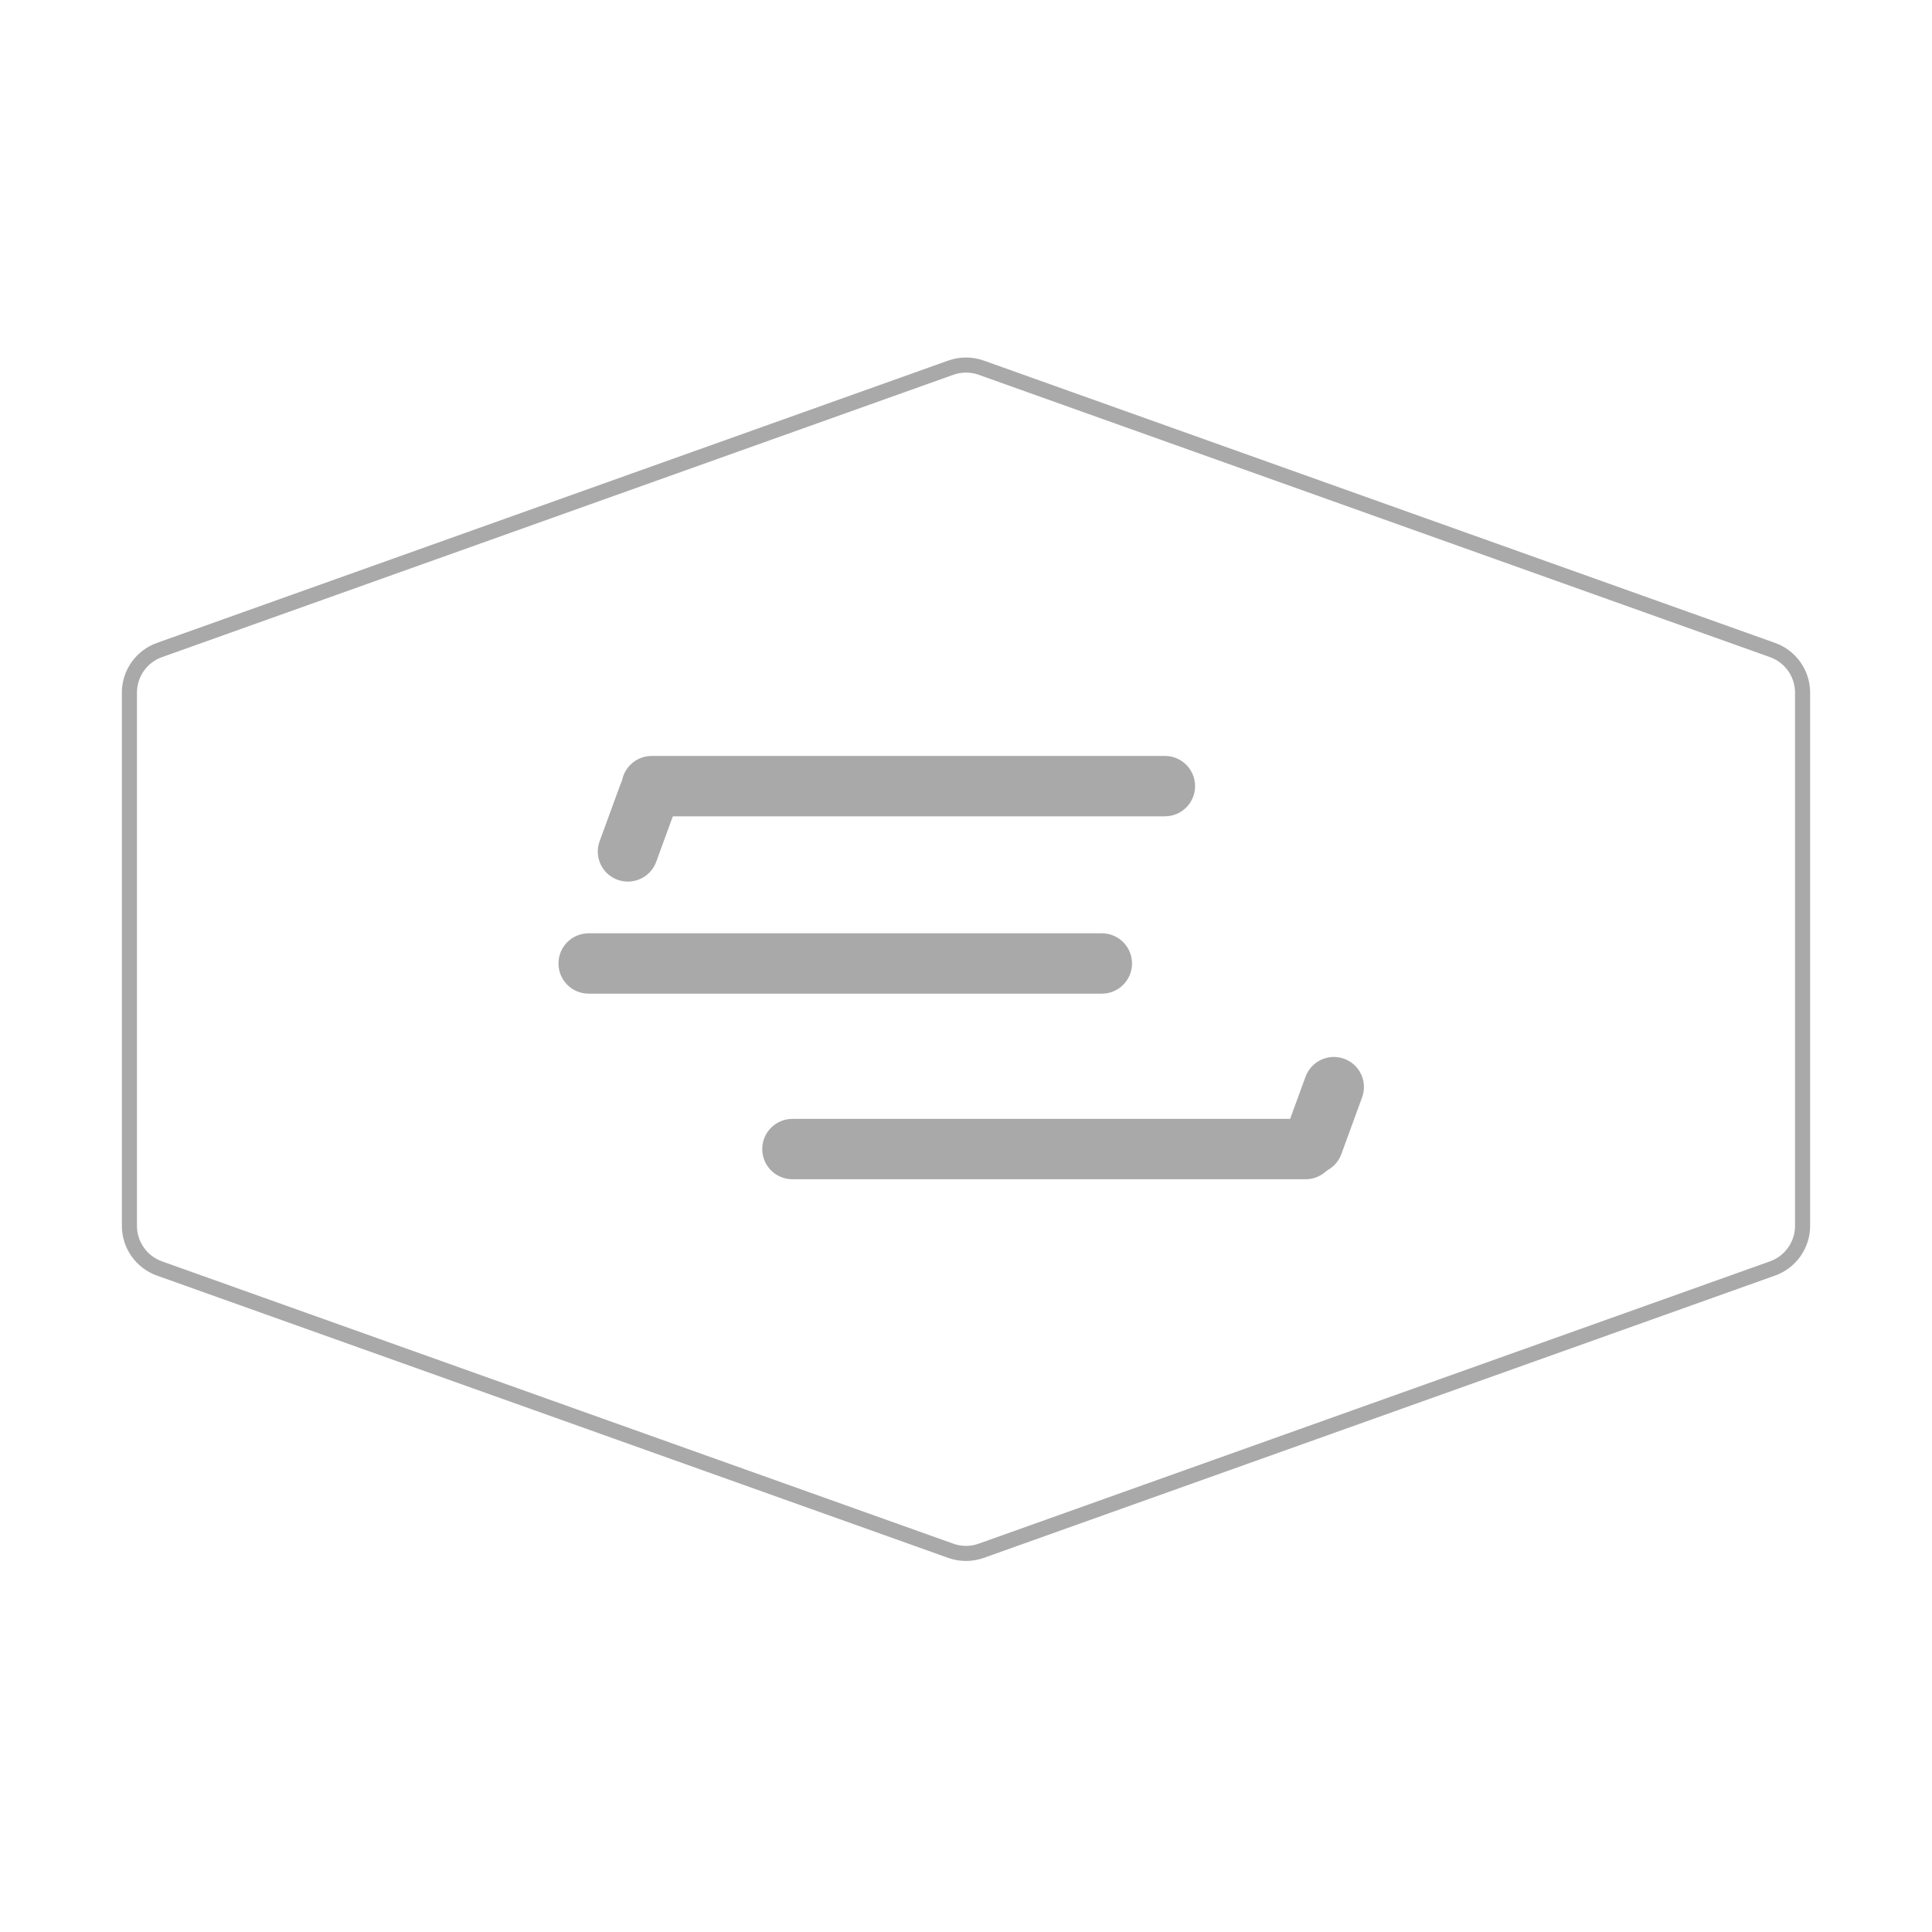
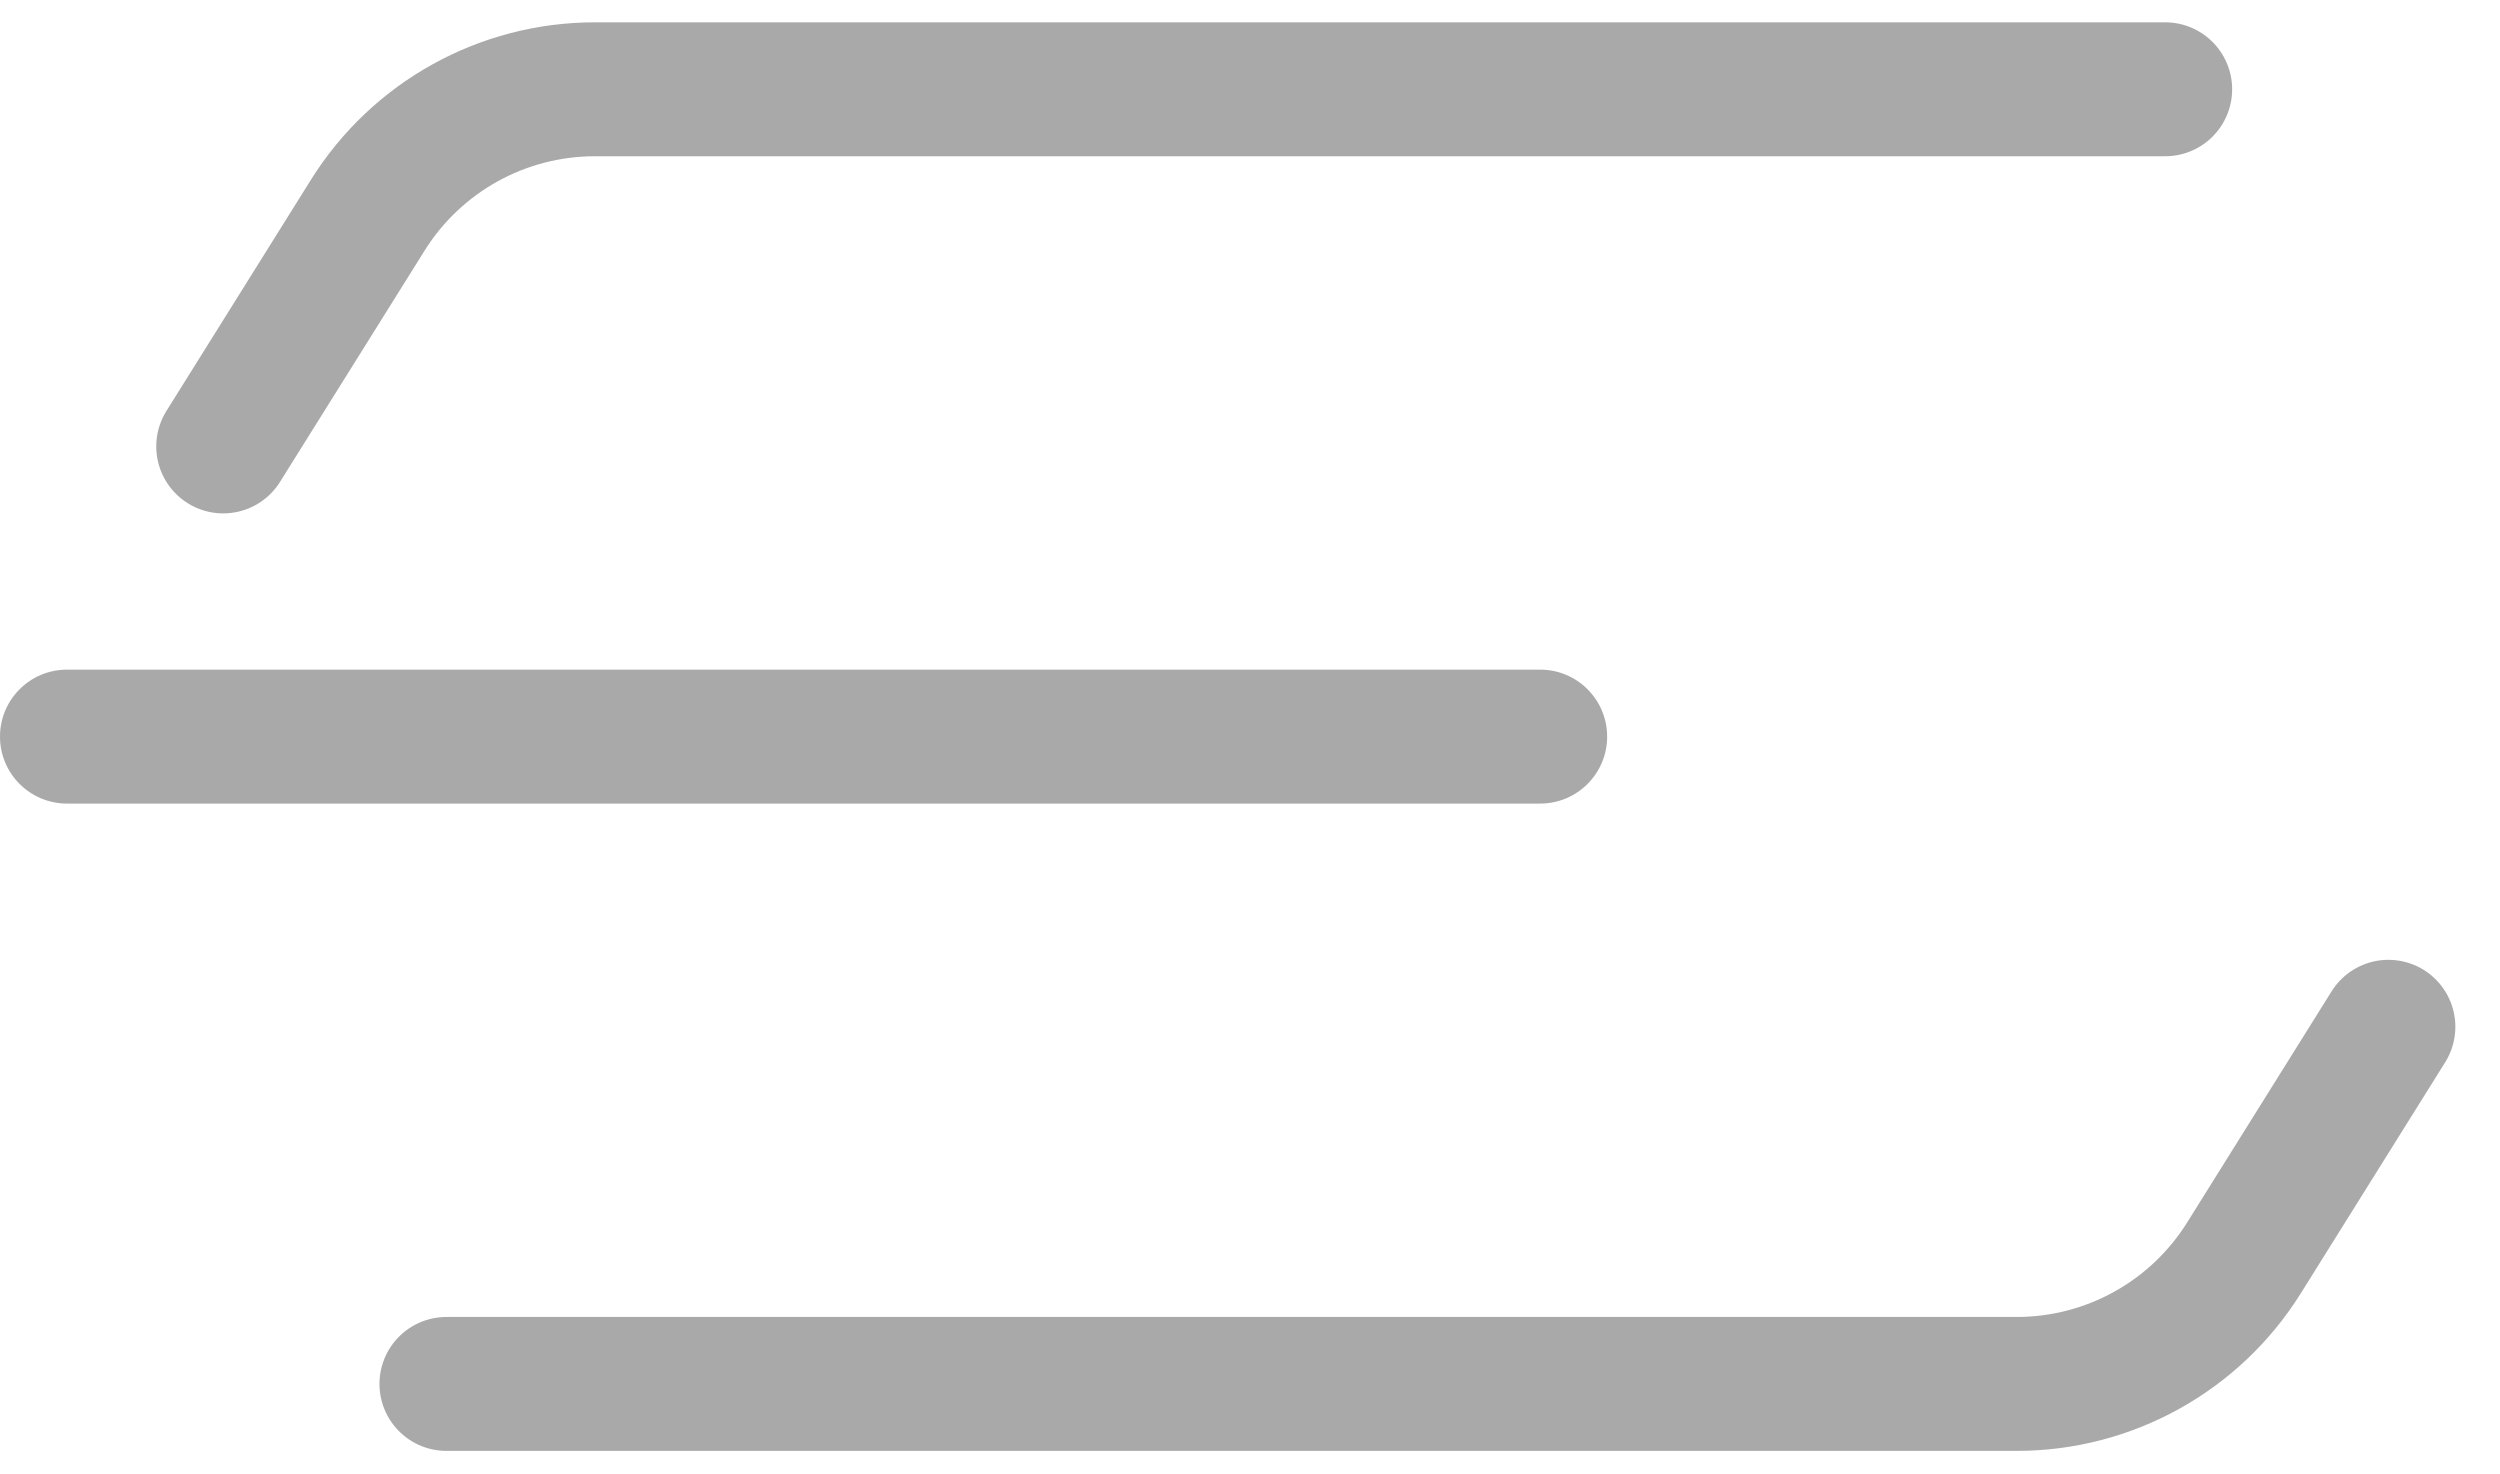
- <svg xmlns="http://www.w3.org/2000/svg" viewBox="0 0 128 128">
-   <g fill="none" fill-rule="evenodd">
-     <path stroke="#A9A9A9" d="M65.008 24.36l52.426 18.705a3 3 0 011.992 2.826v35.322a3 3 0 01-1.992 2.826l-52.426 18.705a3 3 0 01-2.016 0L10.566 84.04a3 3 0 01-1.992-2.826V45.891a3 3 0 011.992-2.826L62.992 24.36a3 3 0 012.016 0z" />
-     <g fill="#A9A9A9" transform="translate(37 50)">
-       <g transform="translate(1.788 .083)">
-         <rect width="38" height="4" x="2.39" rx="2" />
-         <path d="M6.063 3.251L4.689 7.01a2.002 2.002 0 01-2.56 1.196 1.986 1.986 0 01-1.192-2.55l1.374-3.758A2.002 2.002 0 014.871.7a1.986 1.986 0 011.192 2.55z" />
-       </g>
-       <rect width="38" height="4" y="11.833" rx="2" />
-       <g transform="translate(13.5 19)">
-         <rect width="38" height="4" y="5.129" rx="2" />
-         <path d="M39.744 3.698l-1.374 3.76a2 2 0 01-2.56 1.195 1.989 1.989 0 01-1.191-2.552l1.374-3.76a2 2 0 012.56-1.195 1.989 1.989 0 011.191 2.552z" />
-       </g>
-     </g>
-   </g>
+ <svg viewBox="0 0 56 33" fill="none">
+   <path d="M10 31h35.175a6 6 0 005.088-2.82L53.5 23" stroke="#A9A9A9" stroke-width="3" stroke-linecap="round" stroke-linejoin="round" />
+   <rect y="15" width="36" height="3" rx="1.5" fill="#A9A9A9" />
+   <path d="M48.5 2H13.325a6 6 0 00-5.087 2.82L5 10" stroke="#A9A9A9" stroke-width="3" stroke-linecap="round" stroke-linejoin="round" />
</svg>
